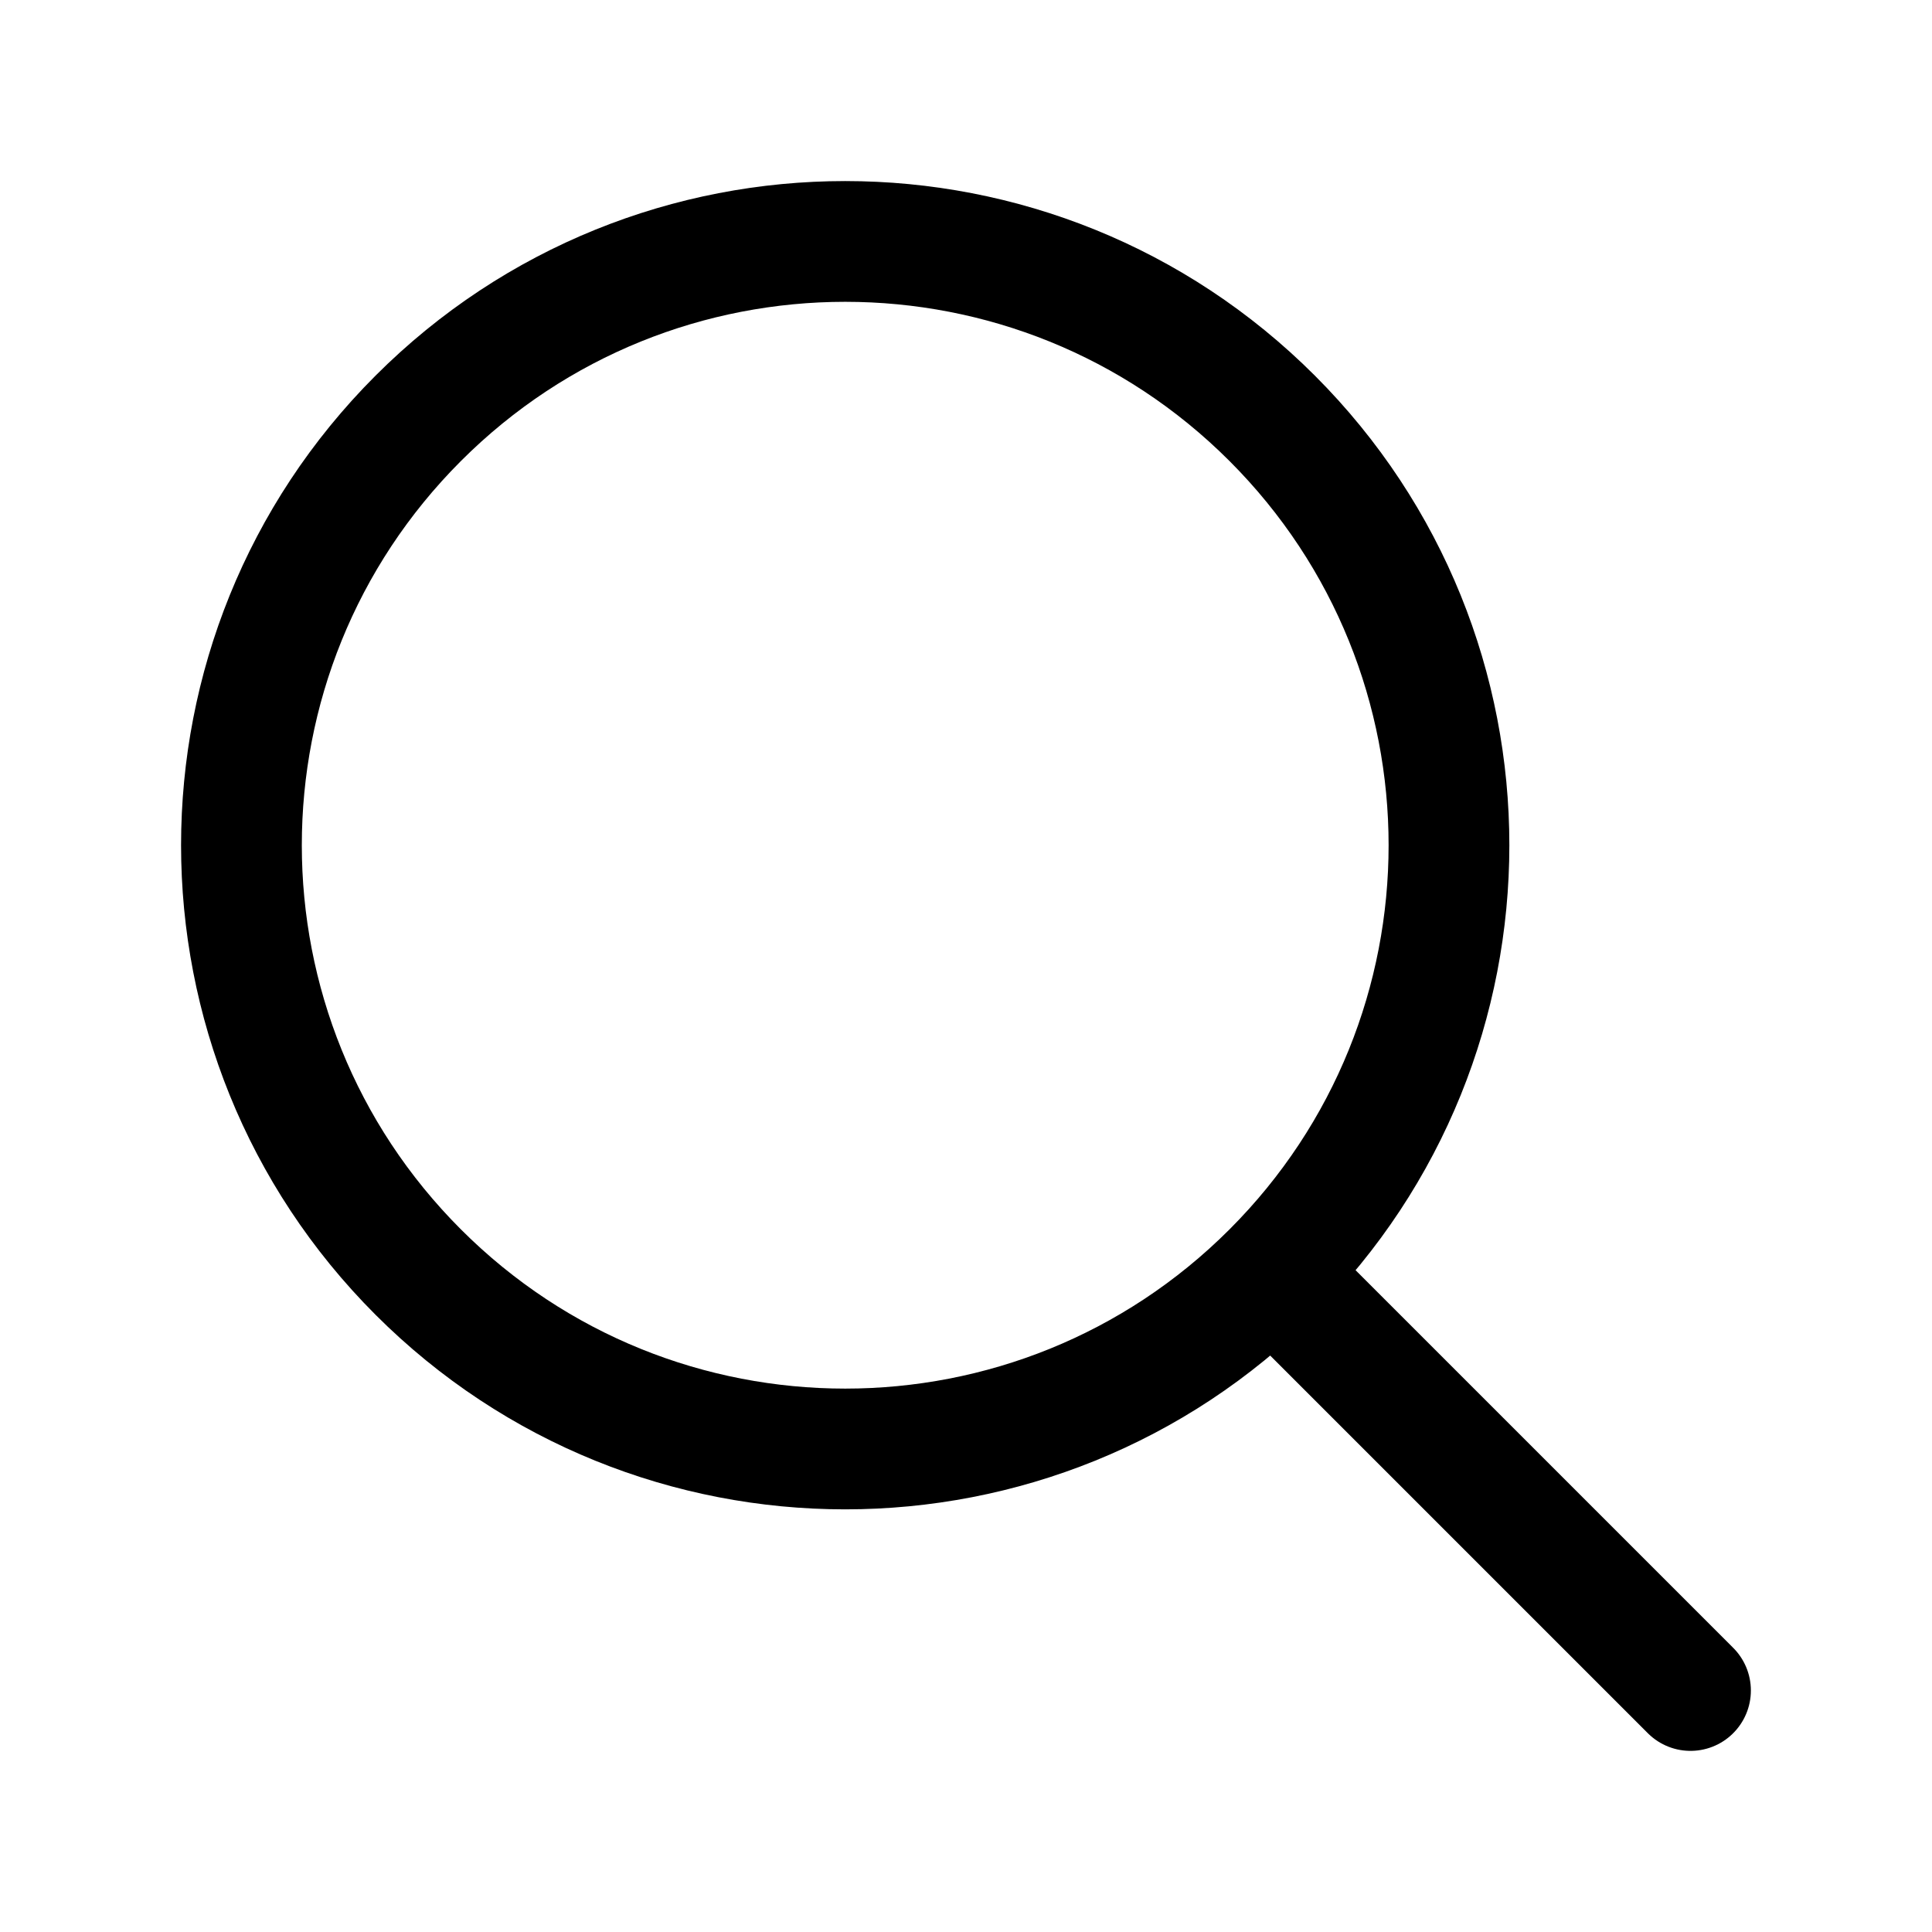
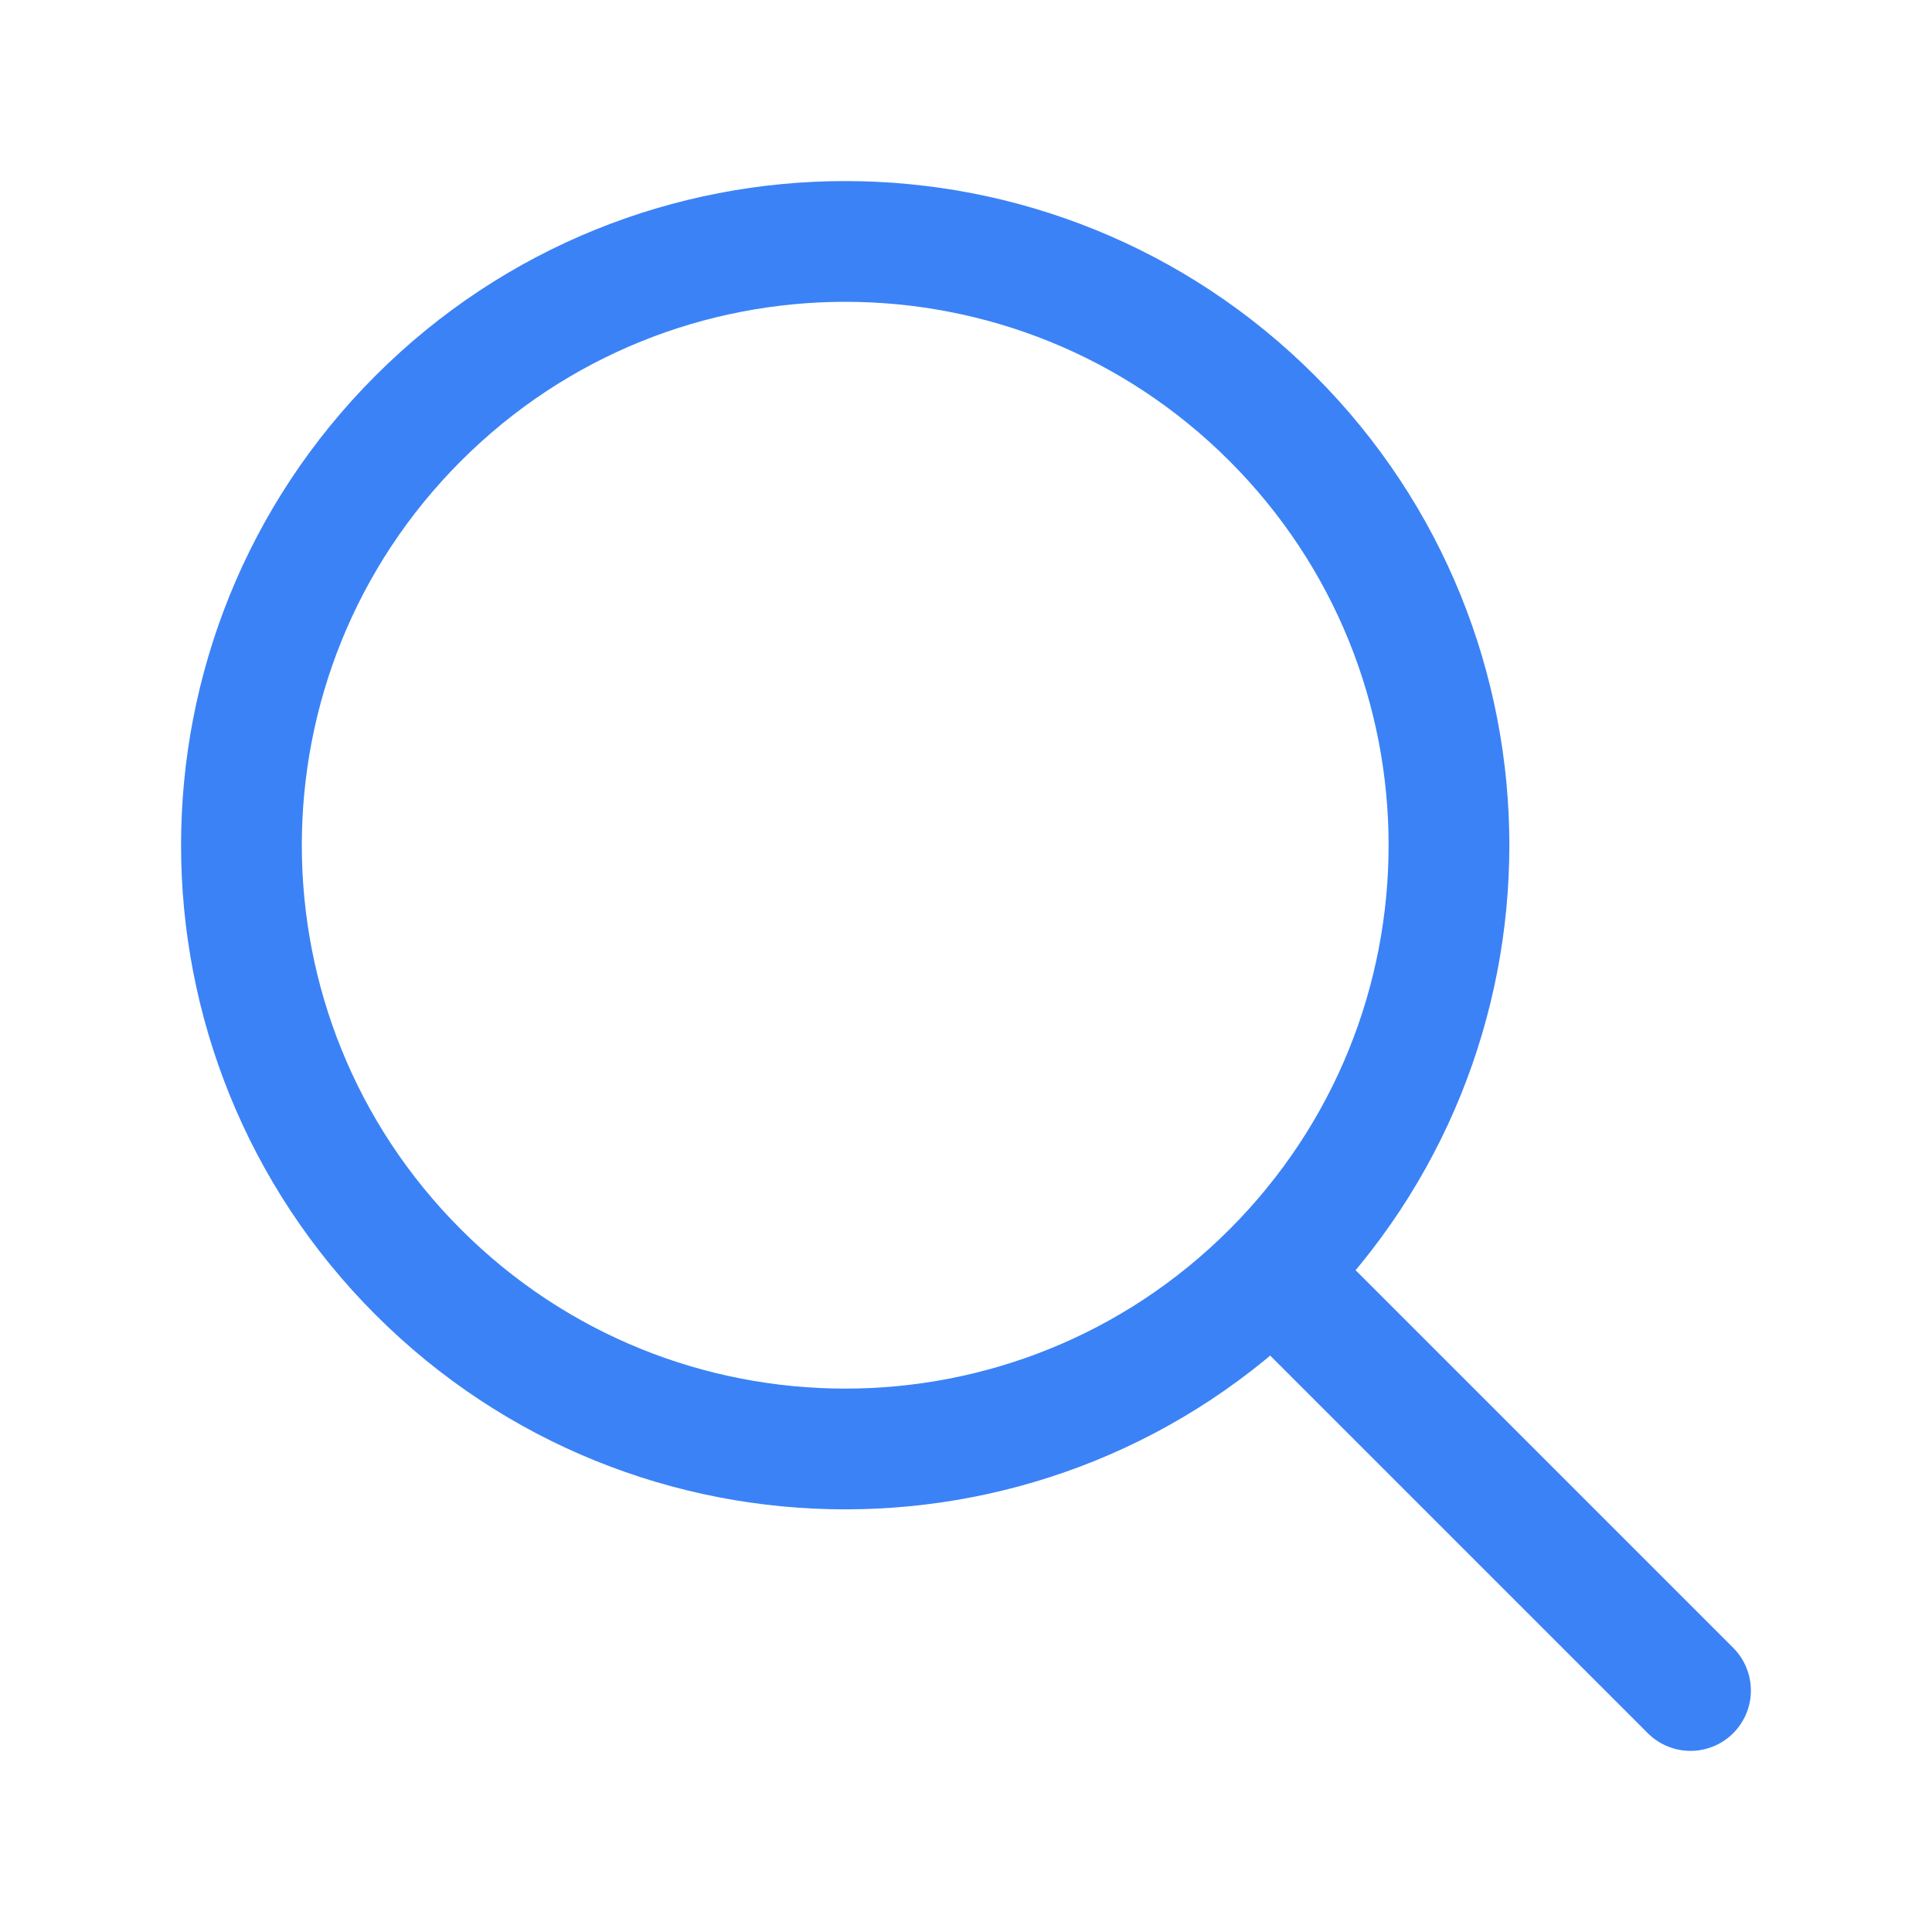
- <svg xmlns="http://www.w3.org/2000/svg" fill="none" viewBox="0 0 24 24" stroke-width="1.5" stroke="currentColor" class="w-6 h-6">
+ <svg xmlns="http://www.w3.org/2000/svg" fill="none" viewBox="0 0 24 24" stroke-width="1.5" stroke="#3b82f6" class="w-6 h-6">
  <path stroke-linecap="round" stroke-linejoin="round" d="m21 21-5.197-5.197m0 0A7.5 7.5 0 1 0 5.196 5.196a7.5 7.5 0 0 0 10.607 10.607Z" />
</svg>
